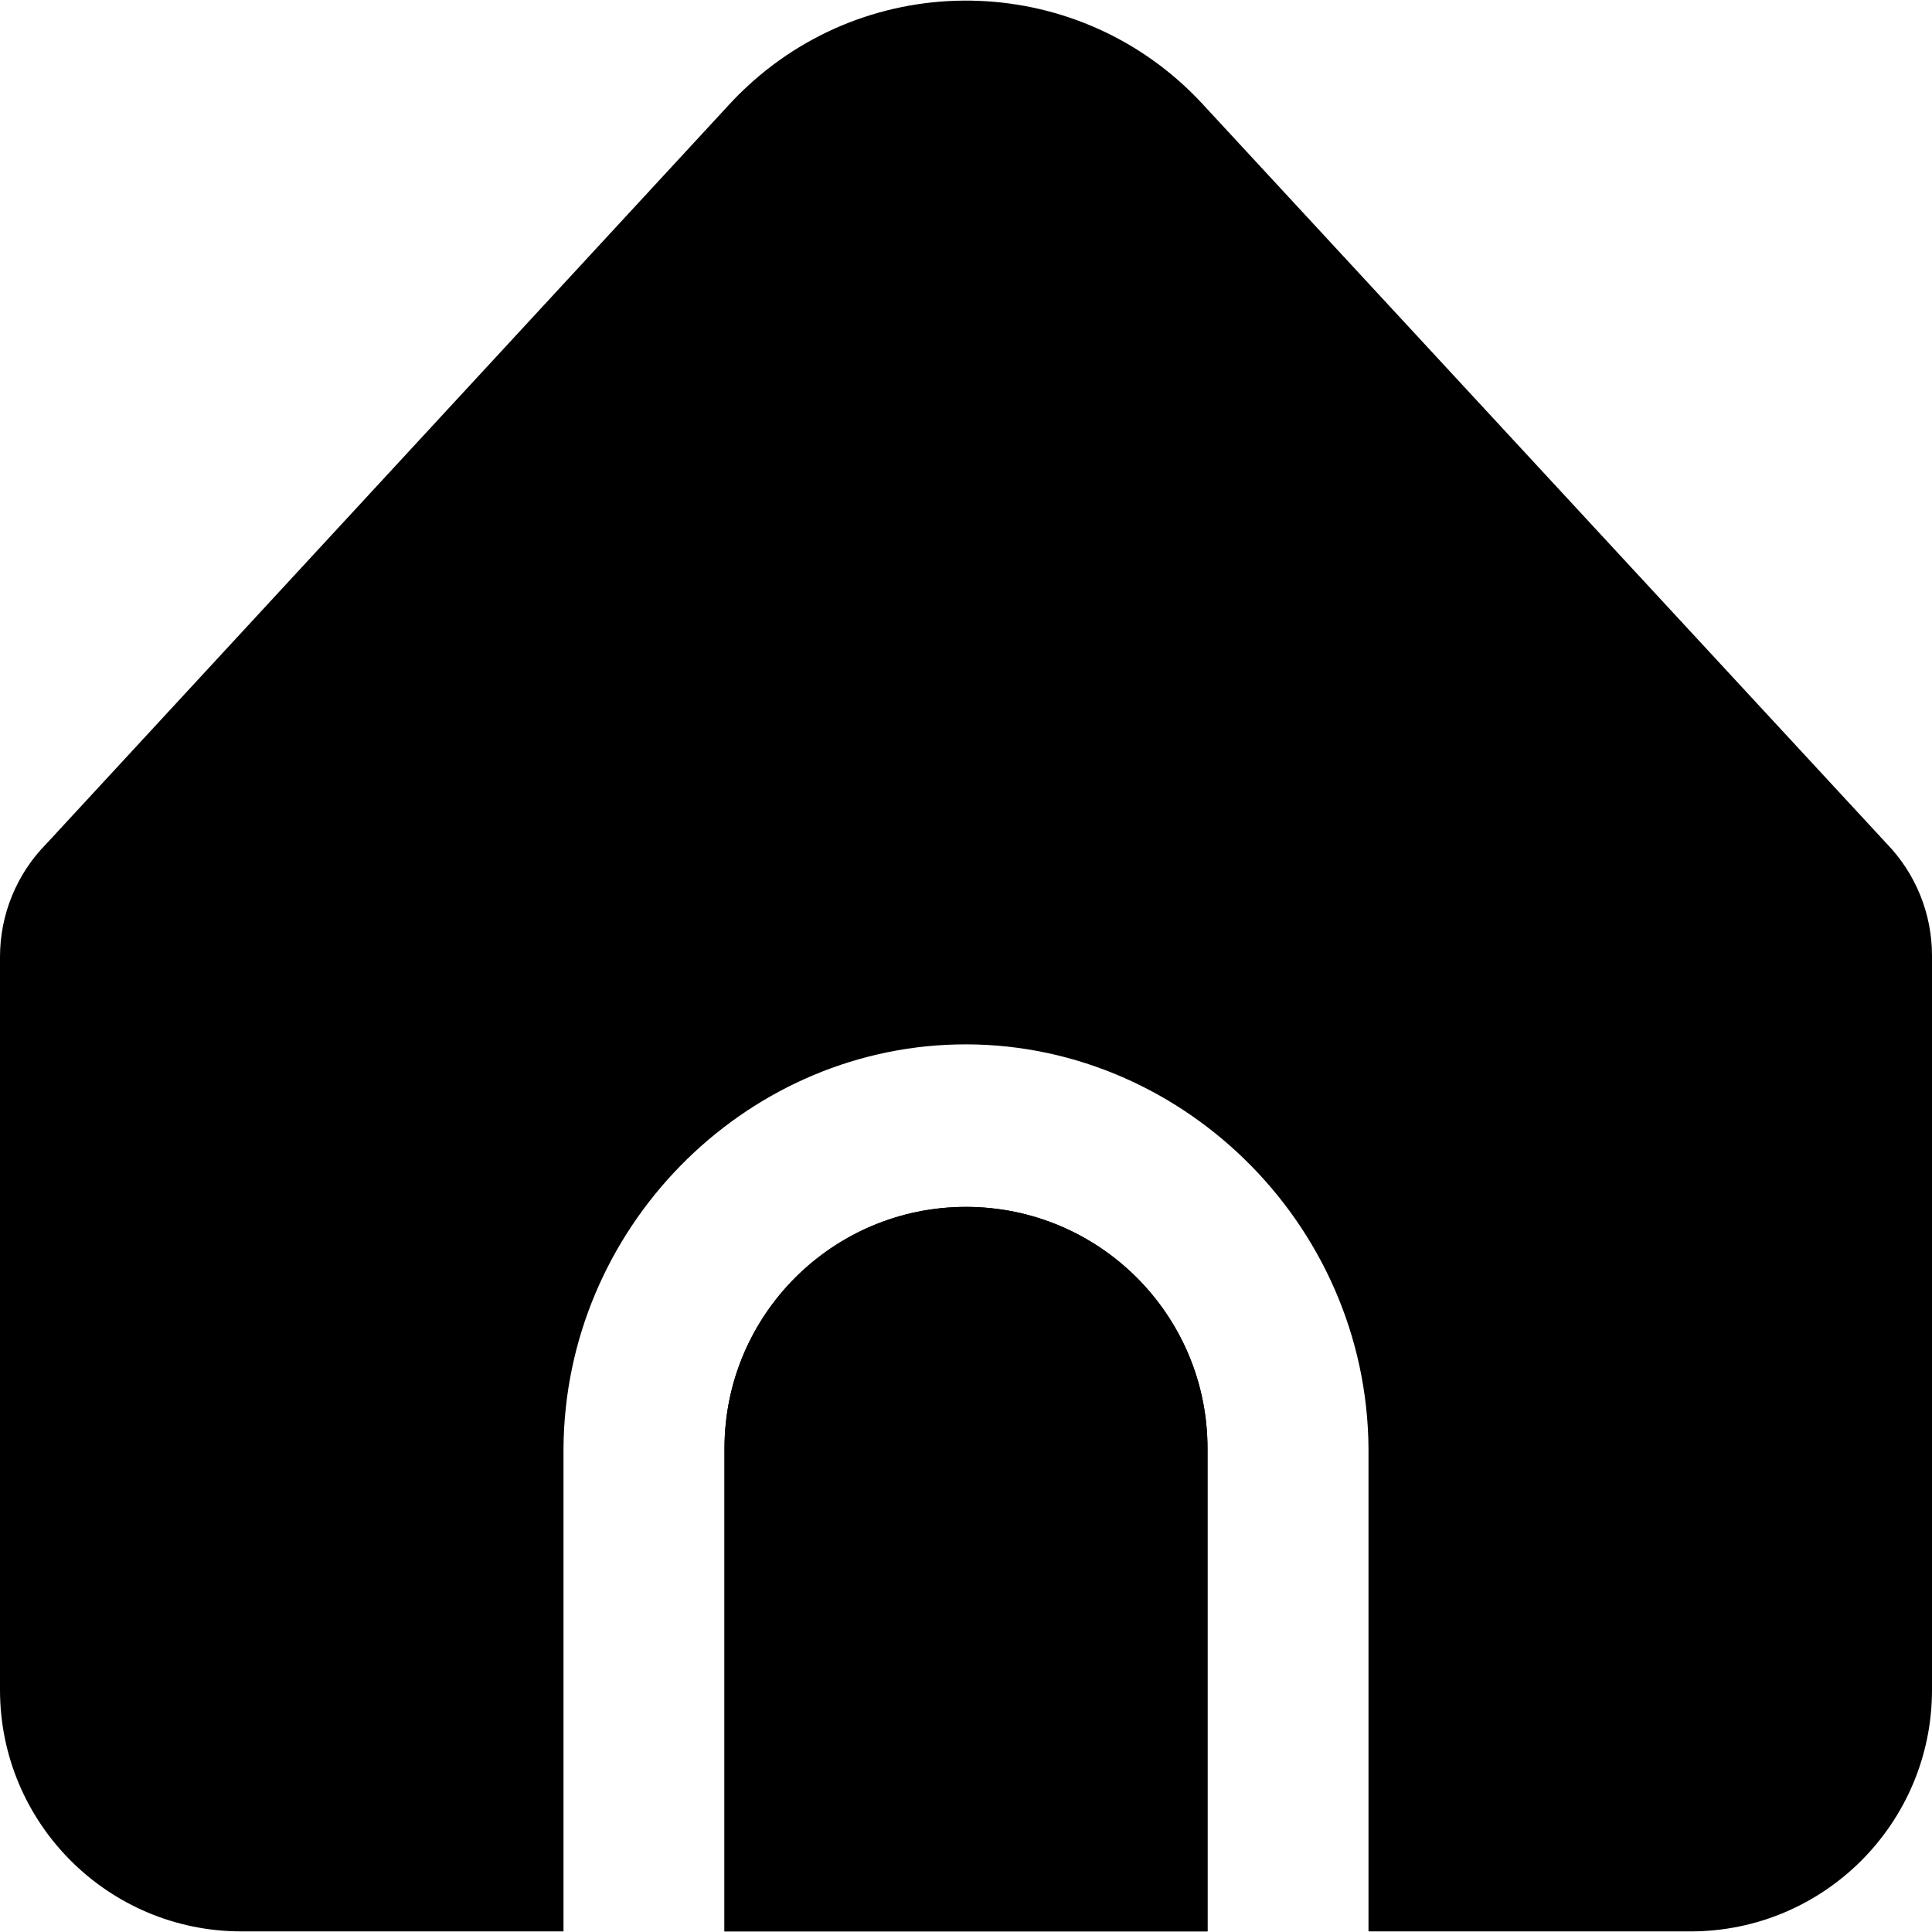
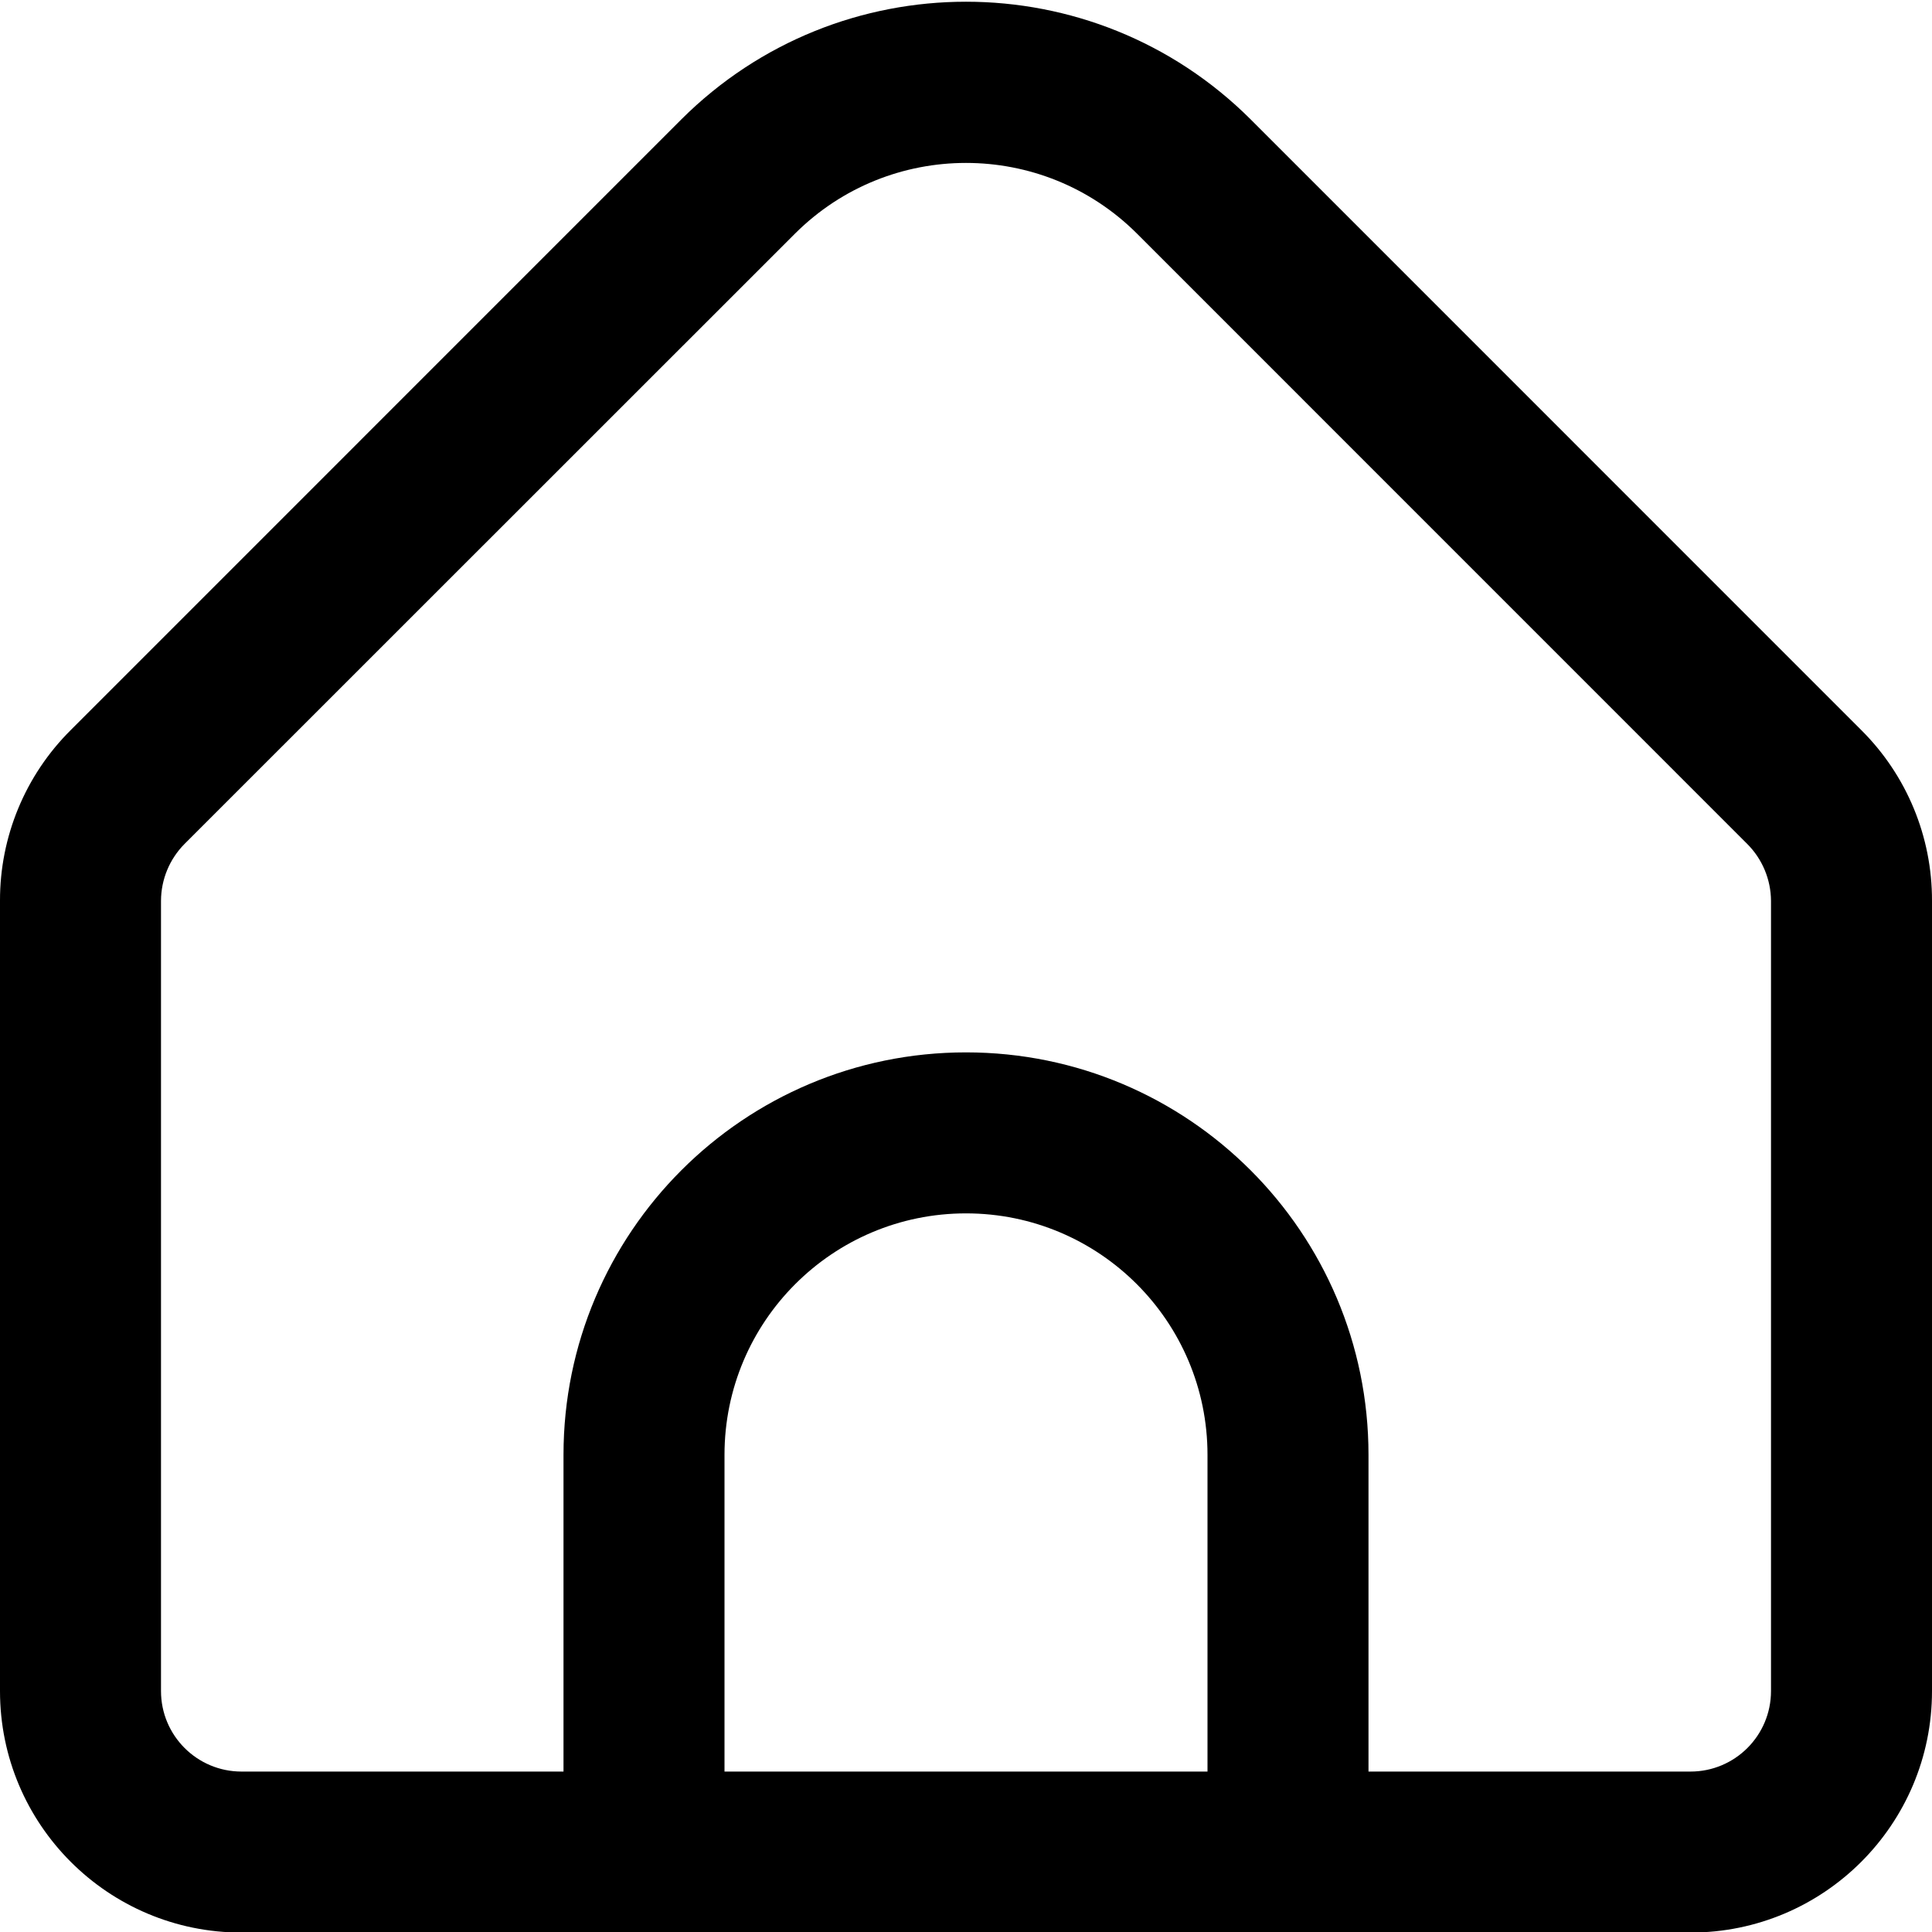
- <svg xmlns="http://www.w3.org/2000/svg" version="1.1" id="Capa_1" x="0px" y="0px" viewBox="0 0 512 512" style="enable-background:new 0 0 512 512;" xml:space="preserve" width="512" height="512">
-   <g>
-     <path d="M256,319.841c-35.346,0-64,28.654-64,64v128h128v-128C320,348.495,291.346,319.841,256,319.841z" />
-     <g>
-       <path d="M362.667,383.841v128H448c35.346,0,64-28.654,64-64V253.26c0.005-11.083-4.302-21.733-12.011-29.696l-181.29-195.99    c-31.988-34.61-85.976-36.735-120.586-4.747c-1.644,1.52-3.228,3.103-4.747,4.747L12.395,223.5    C4.453,231.496-0.003,242.31,0,253.58v194.261c0,35.346,28.654,64,64,64h85.333v-128c0.399-58.172,47.366-105.676,104.073-107.044    C312.01,275.383,362.22,323.696,362.667,383.841z" />
-       <path d="M256,319.841c-35.346,0-64,28.654-64,64v128h128v-128C320,348.495,291.346,319.841,256,319.841z" />
-     </g>
-   </g>
+ <svg xmlns="http://www.w3.org/2000/svg" id="Outline" viewBox="0 0 24 24" width="512" height="512">
+   <path d="M23.121,9.069,15.536,1.483a5.008,5.008,0,0,0-7.072,0L.879,9.069A2.978,2.978,0,0,0,0,11.19v9.817a3,3,0,0,0,3,3H21a3,3,0,0,0,3-3V11.19A2.978,2.978,0,0,0,23.121,9.069ZM15,22.007H9V18.073a3,3,0,0,1,6,0Zm7-1a1,1,0,0,1-1,1H17V18.073a5,5,0,0,0-10,0v3.934H3a1,1,0,0,1-1-1V11.19a1.008,1.008,0,0,1,.293-.707L9.878,2.9a3.008,3.008,0,0,1,4.244,0l7.585,7.586A1.008,1.008,0,0,1,22,11.19Z" />
</svg>
